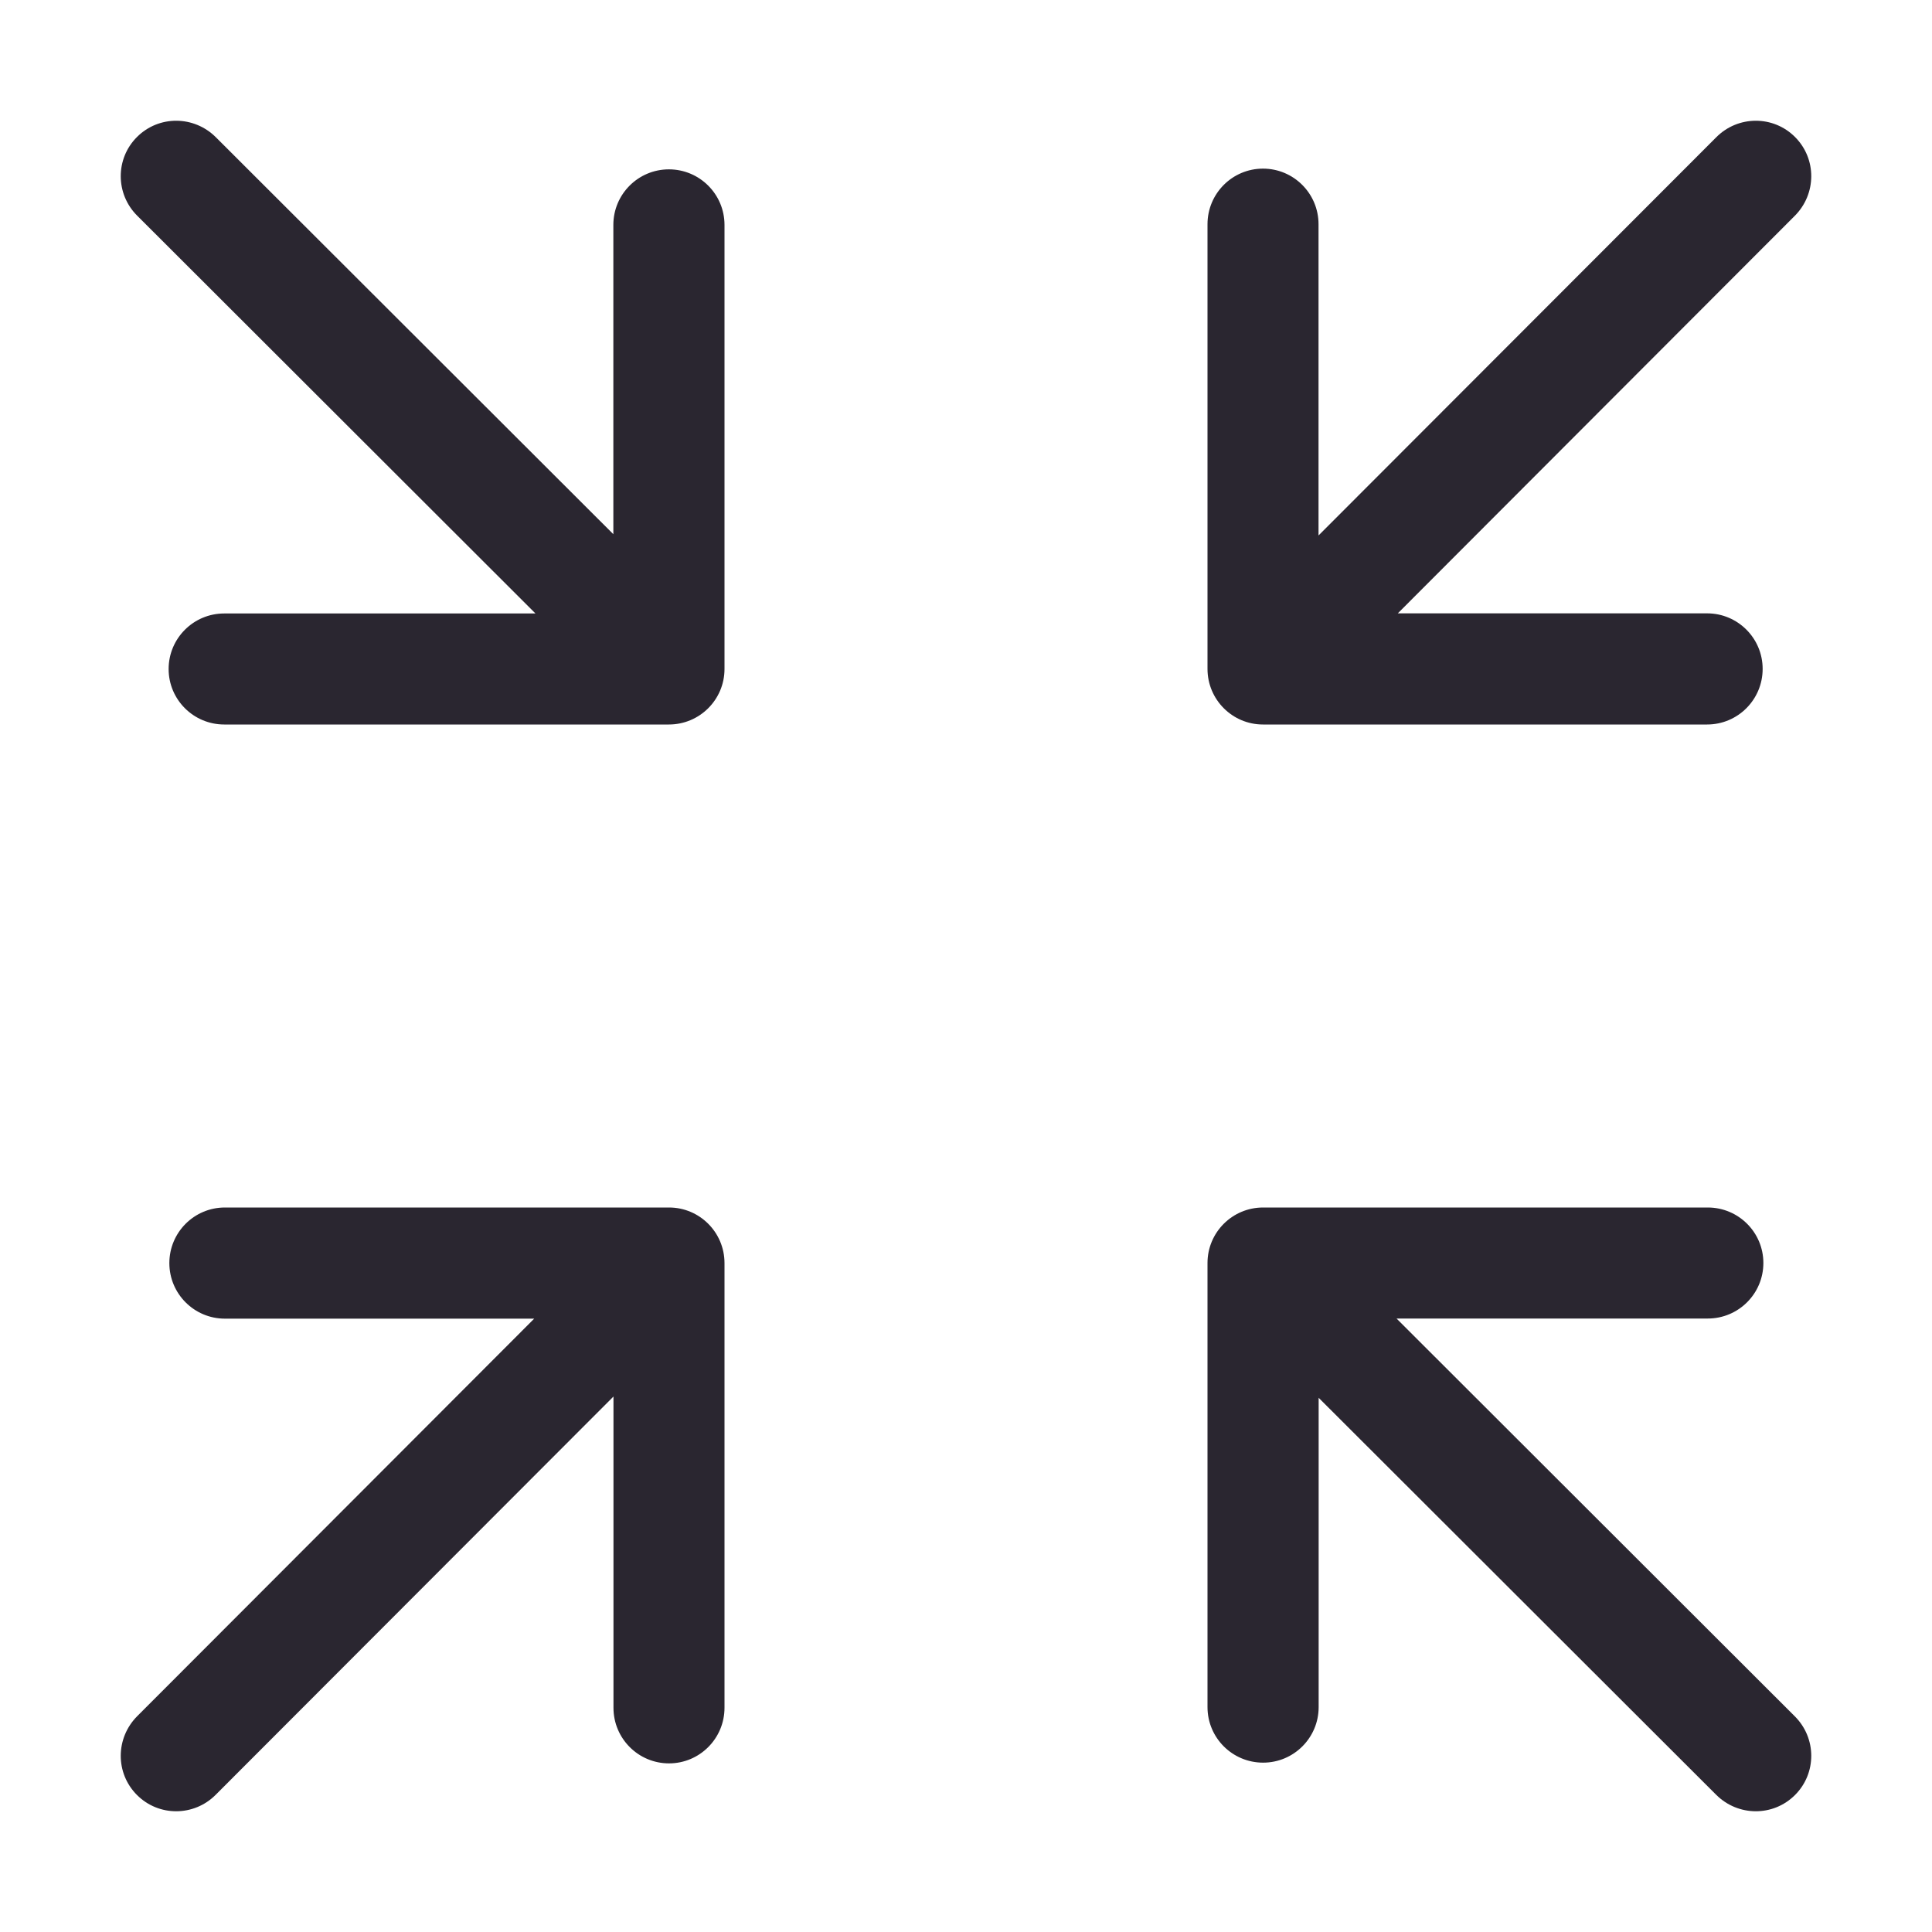
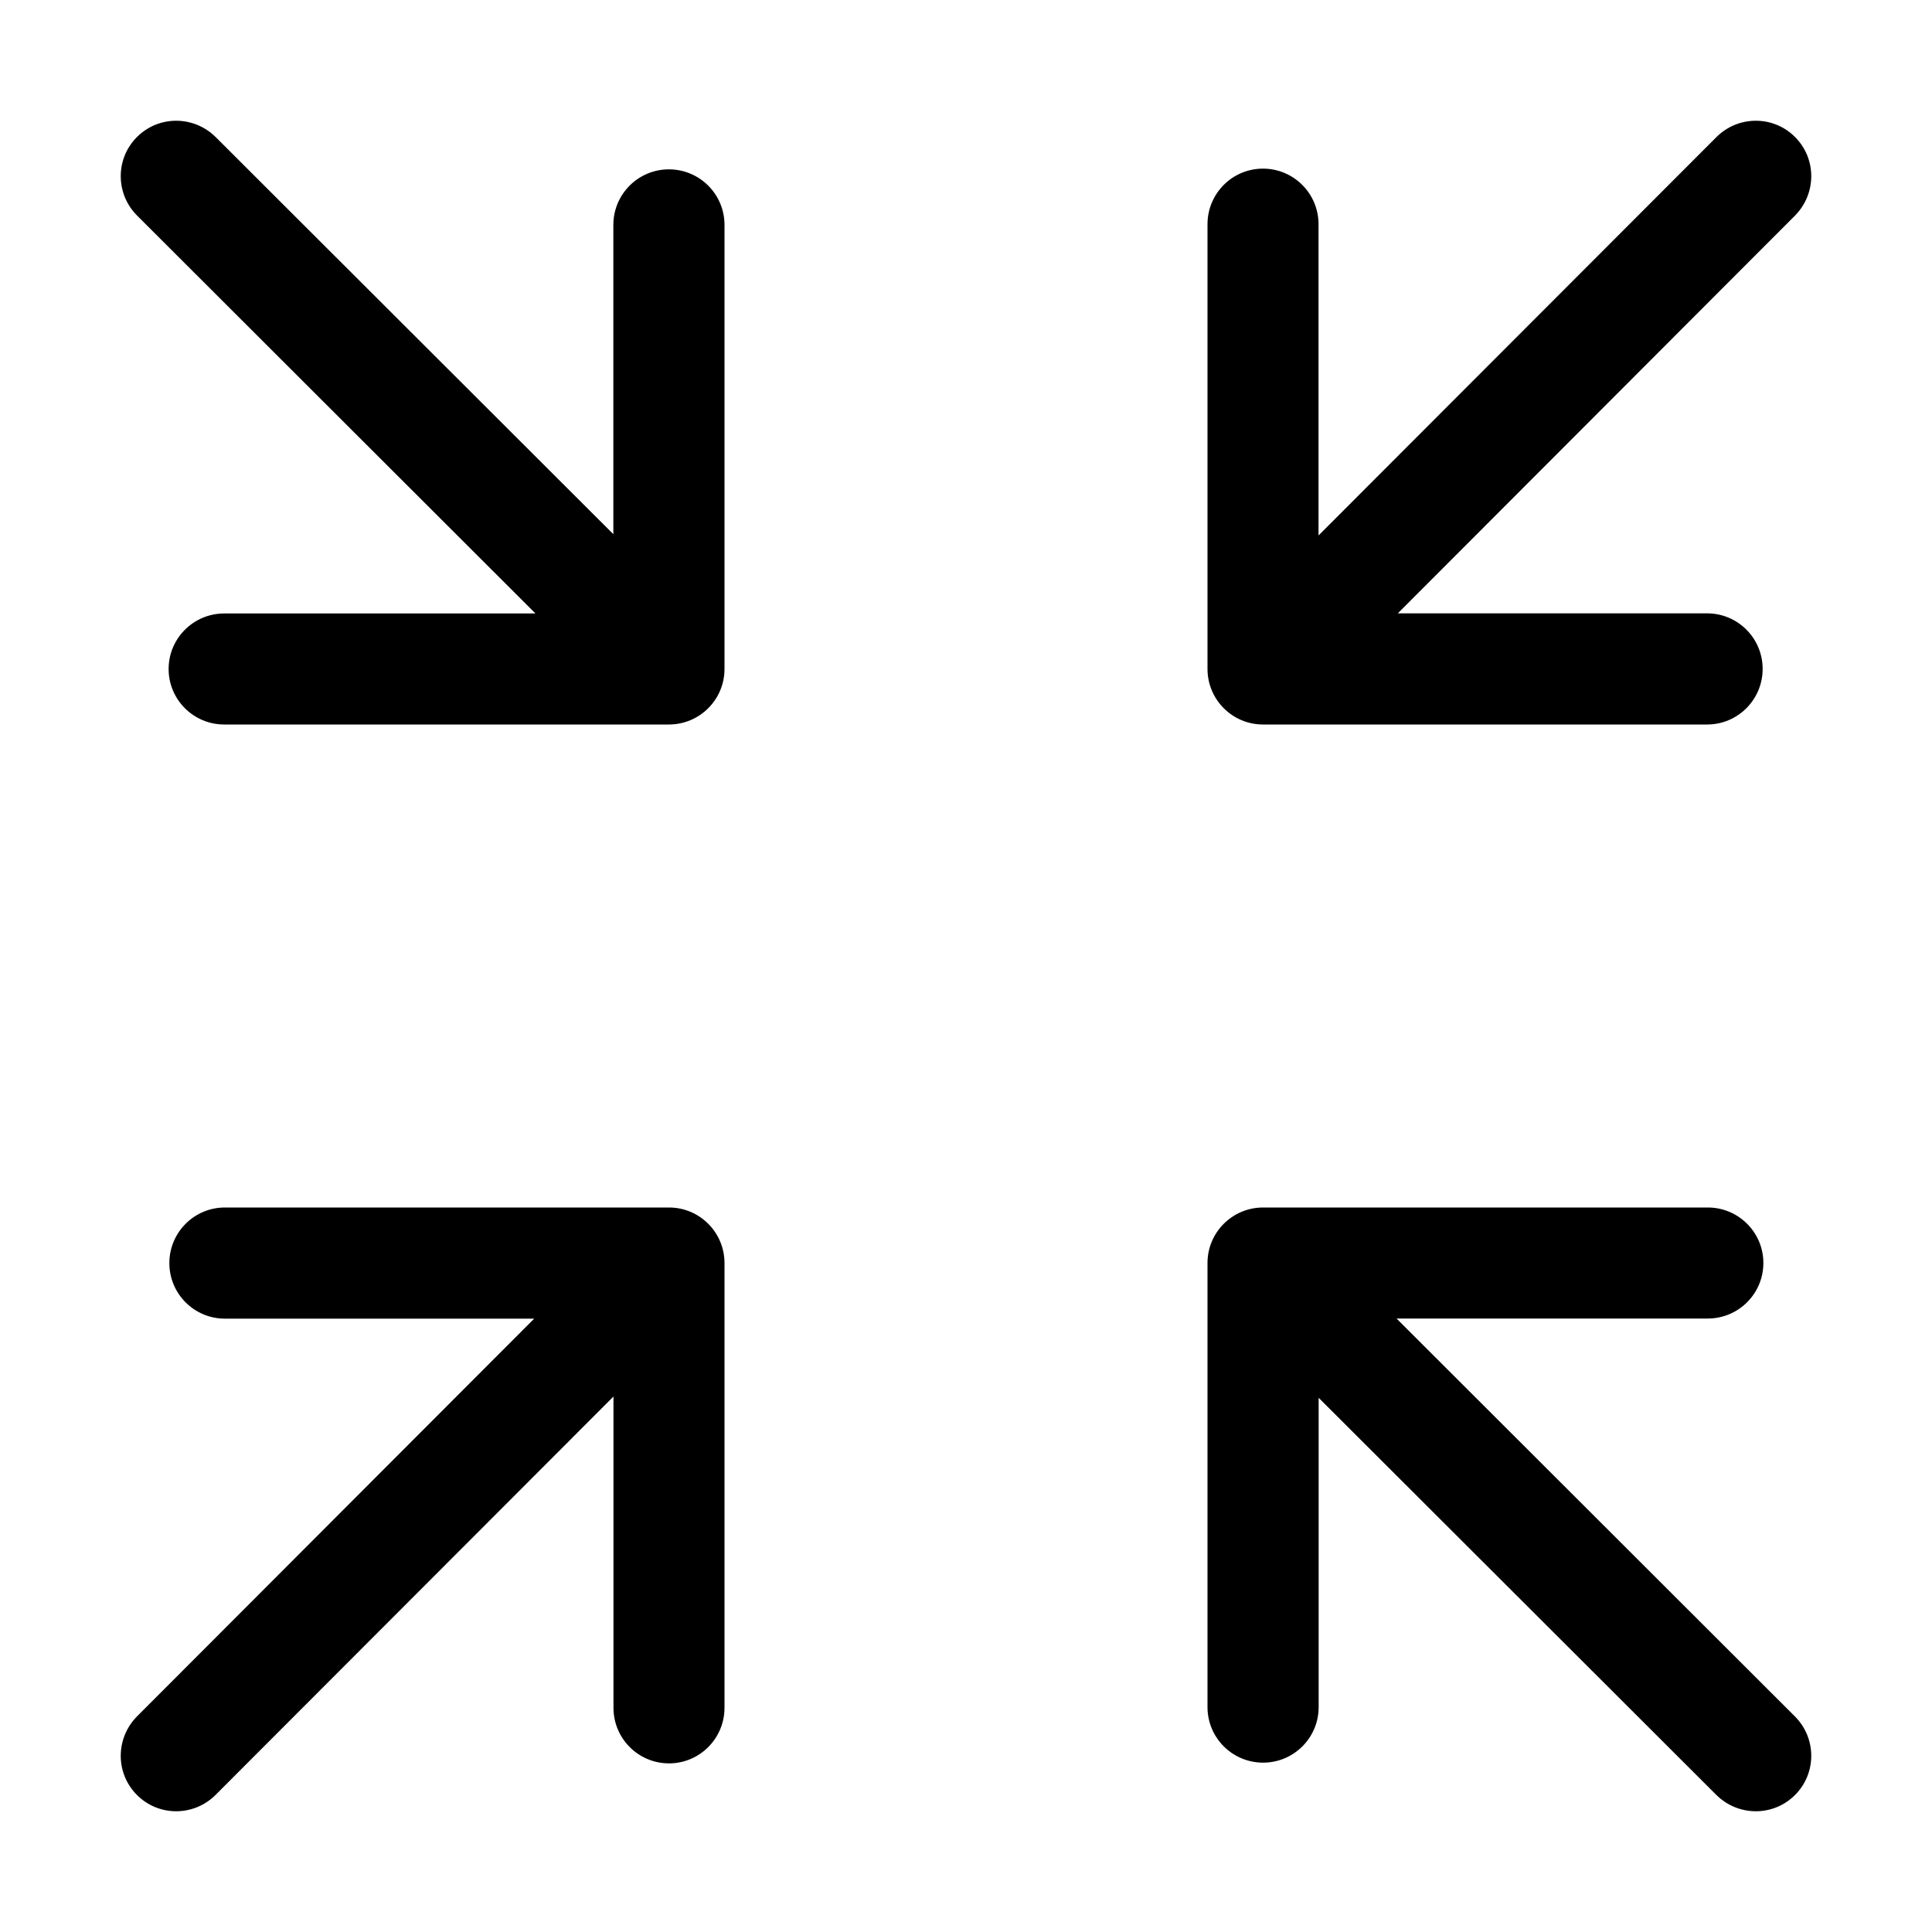
<svg xmlns="http://www.w3.org/2000/svg" width="32px" height="32px" viewBox="0 0 32 32" version="1.1">
  <defs />
  <g id="Page-1" stroke="none" stroke-width="1" fill="none" fill-rule="evenodd">
-     <g id="Minimize32" fill="#2A2630" fill-rule="nonzero">
+     <g id="Minimize32" fill="#000000" fill-rule="nonzero">
      <path d="M8.848,21.841 L3.725,21.841 C3.217,21.841 2.805,21.429 2.805,20.921 C2.805,20.412 3.217,20 3.725,20 L9.449,20 L11.081,20 C11.588,20 12,20.412 12,20.921 L12,28.286 C12,28.795 11.588,29.207 11.081,29.207 C10.573,29.207 10.161,28.795 10.161,28.286 L10.161,23.131 L3.573,29.727 C3.212,30.09 2.628,30.091 2.269,29.731 C1.907,29.369 1.912,28.787 2.273,28.425 L8.848,21.841 Z M28.275,10.159 C28.783,10.159 29.195,10.571 29.195,11.079 C29.195,11.588 28.783,12 28.275,12 L22.551,12 L20.919,12 C20.412,12 20,11.588 20,11.079 L20,3.714 C20,3.205 20.412,2.793 20.919,2.793 C21.427,2.793 21.839,3.205 21.839,3.714 L21.839,8.869 L28.427,2.273 C28.788,1.91 29.372,1.909 29.731,2.269 C30.093,2.631 30.088,3.213 29.727,3.575 L23.152,10.159 L28.275,10.159 Z M10.159,8.848 L10.159,3.725 C10.159,3.217 10.571,2.805 11.079,2.805 C11.588,2.805 12,3.217 12,3.725 L12,9.449 L12,11.081 C12,11.588 11.588,12 11.079,12 L3.714,12 C3.205,12 2.793,11.588 2.793,11.081 C2.793,10.573 3.205,10.161 3.714,10.161 L8.869,10.161 L2.273,3.573 C1.91,3.212 1.909,2.628 2.269,2.269 C2.631,1.907 3.213,1.912 3.575,2.273 L10.159,8.848 Z M21.841,28.275 C21.841,28.783 21.429,29.195 20.921,29.195 C20.412,29.195 20,28.783 20,28.275 L20,22.551 L20,20.919 C20,20.412 20.412,20 20.921,20 L28.286,20 C28.795,20 29.207,20.412 29.207,20.919 C29.207,21.427 28.795,21.839 28.286,21.839 L23.131,21.839 L29.727,28.427 C30.09,28.788 30.091,29.372 29.731,29.731 C29.369,30.093 28.787,30.088 28.425,29.727 L21.841,23.152 L21.841,28.275 Z" />
    </g>
  </g>
</svg>
